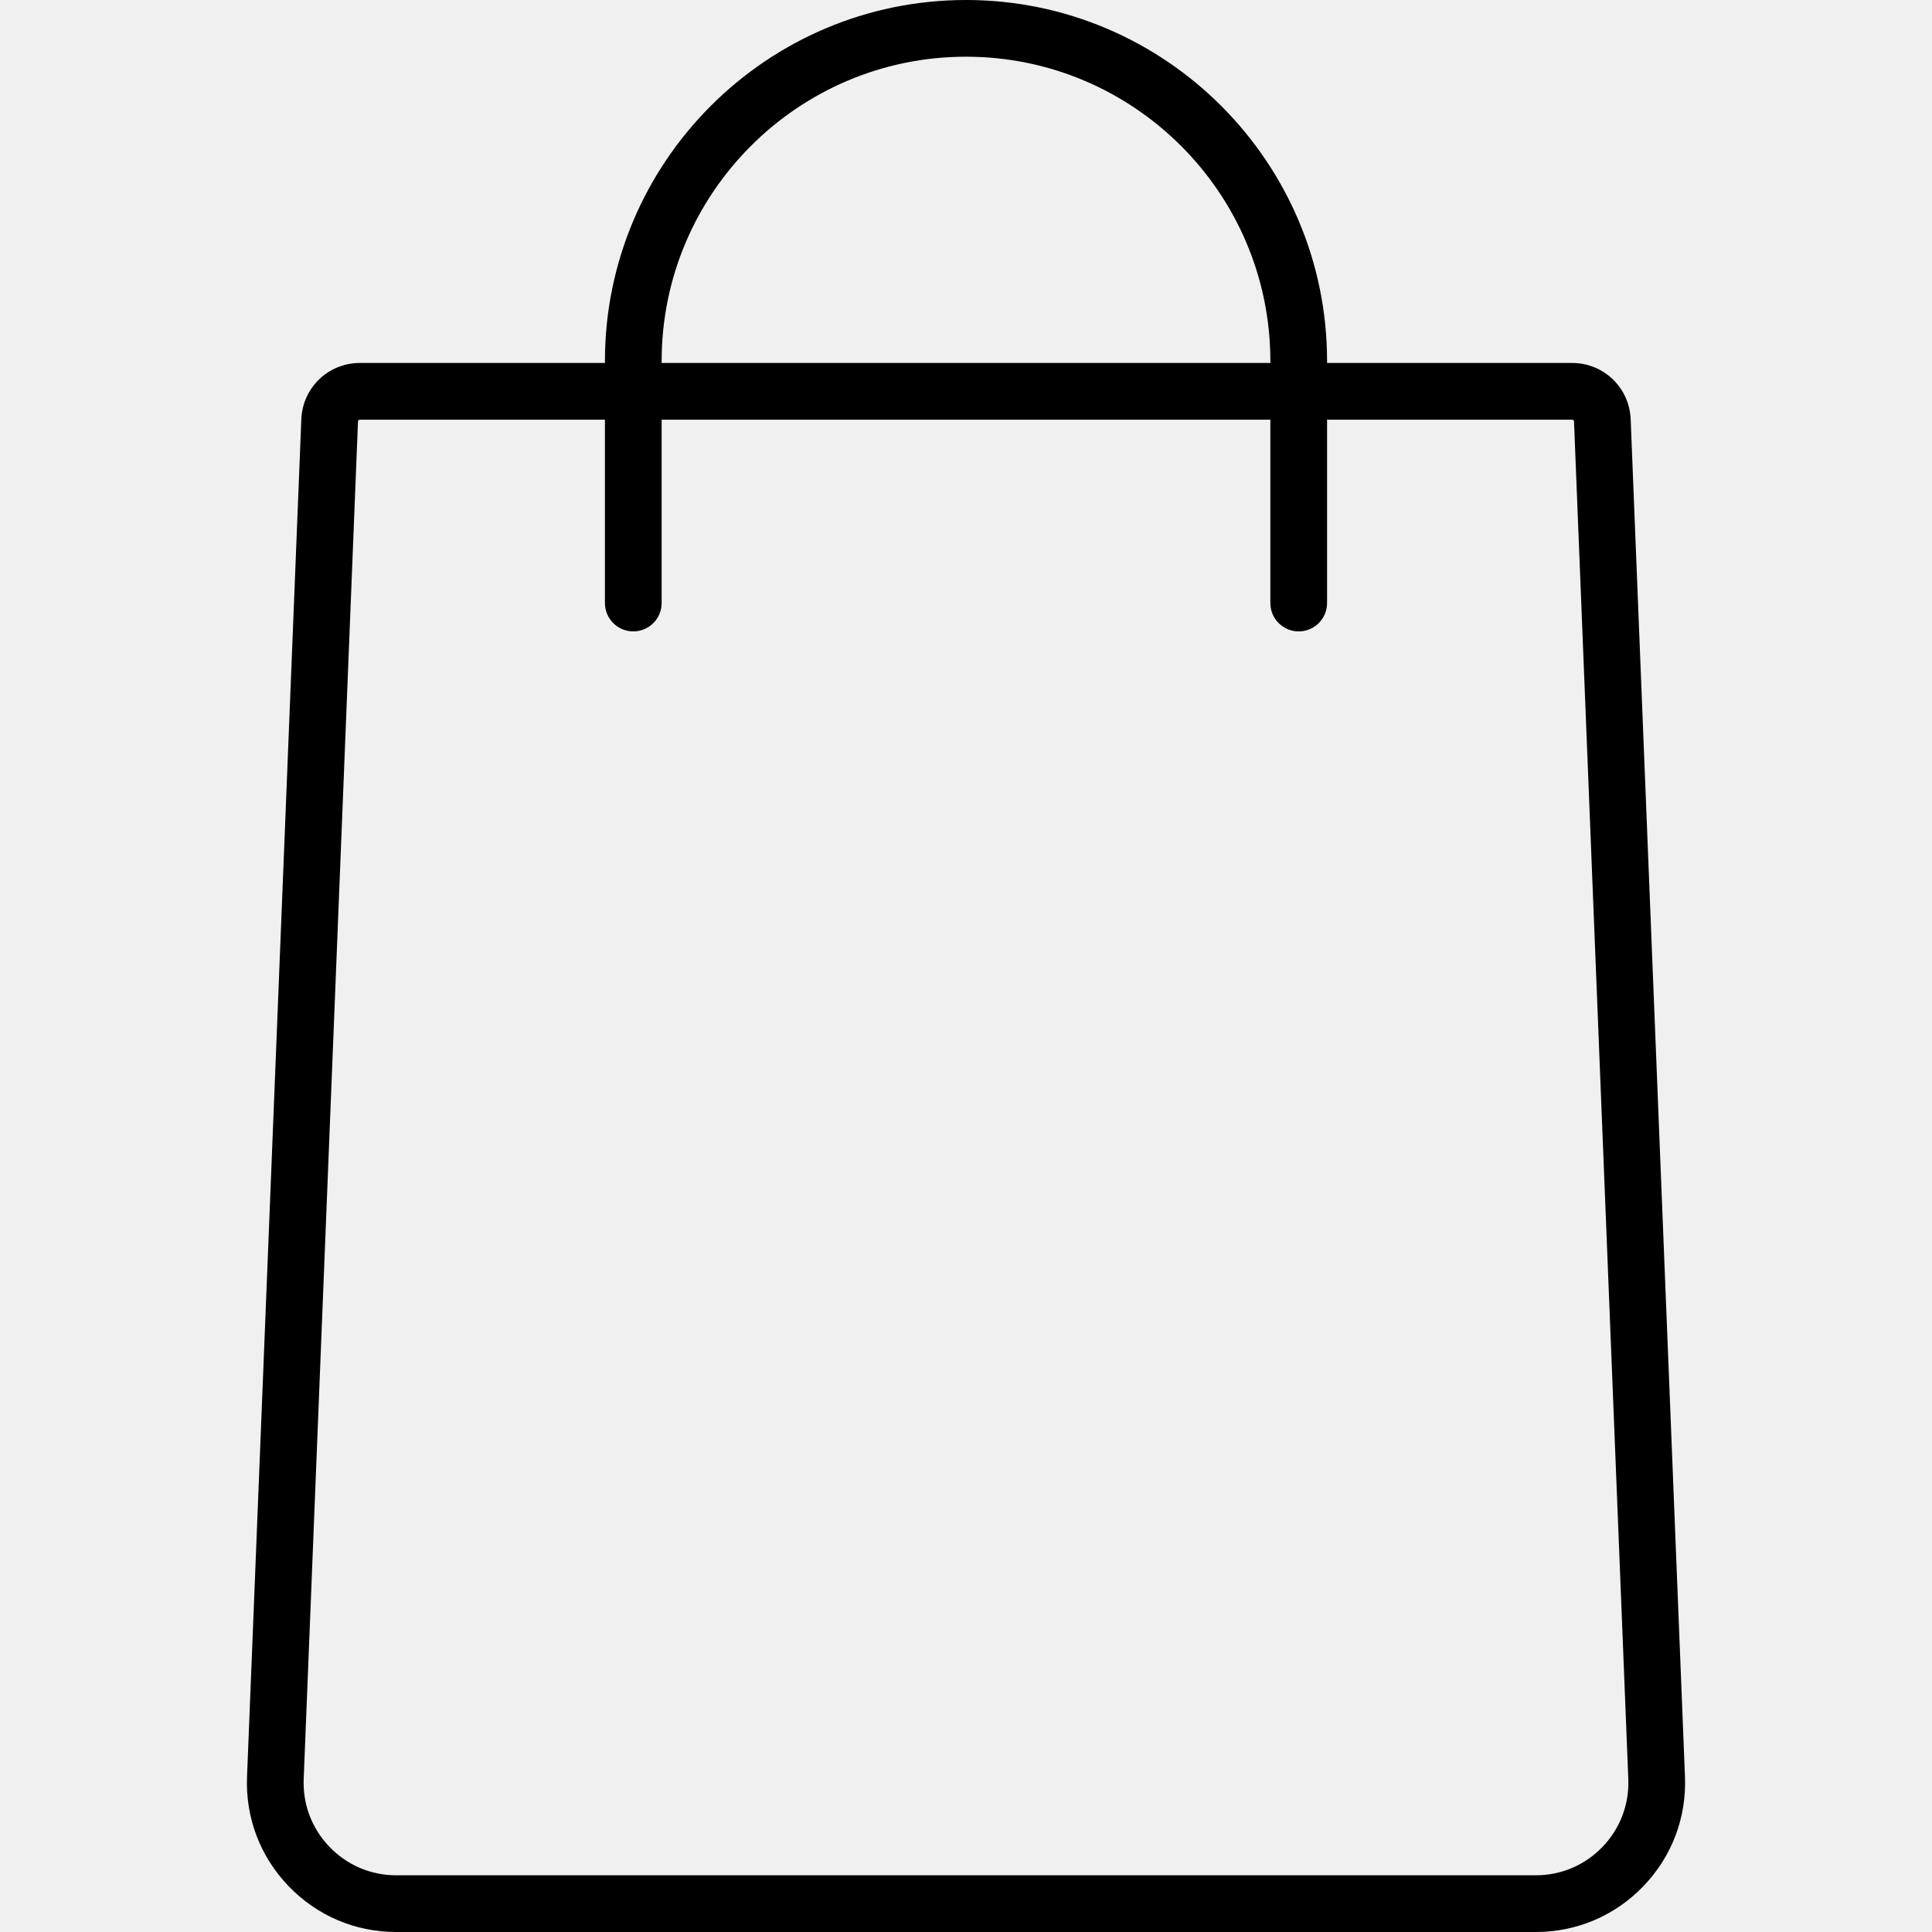
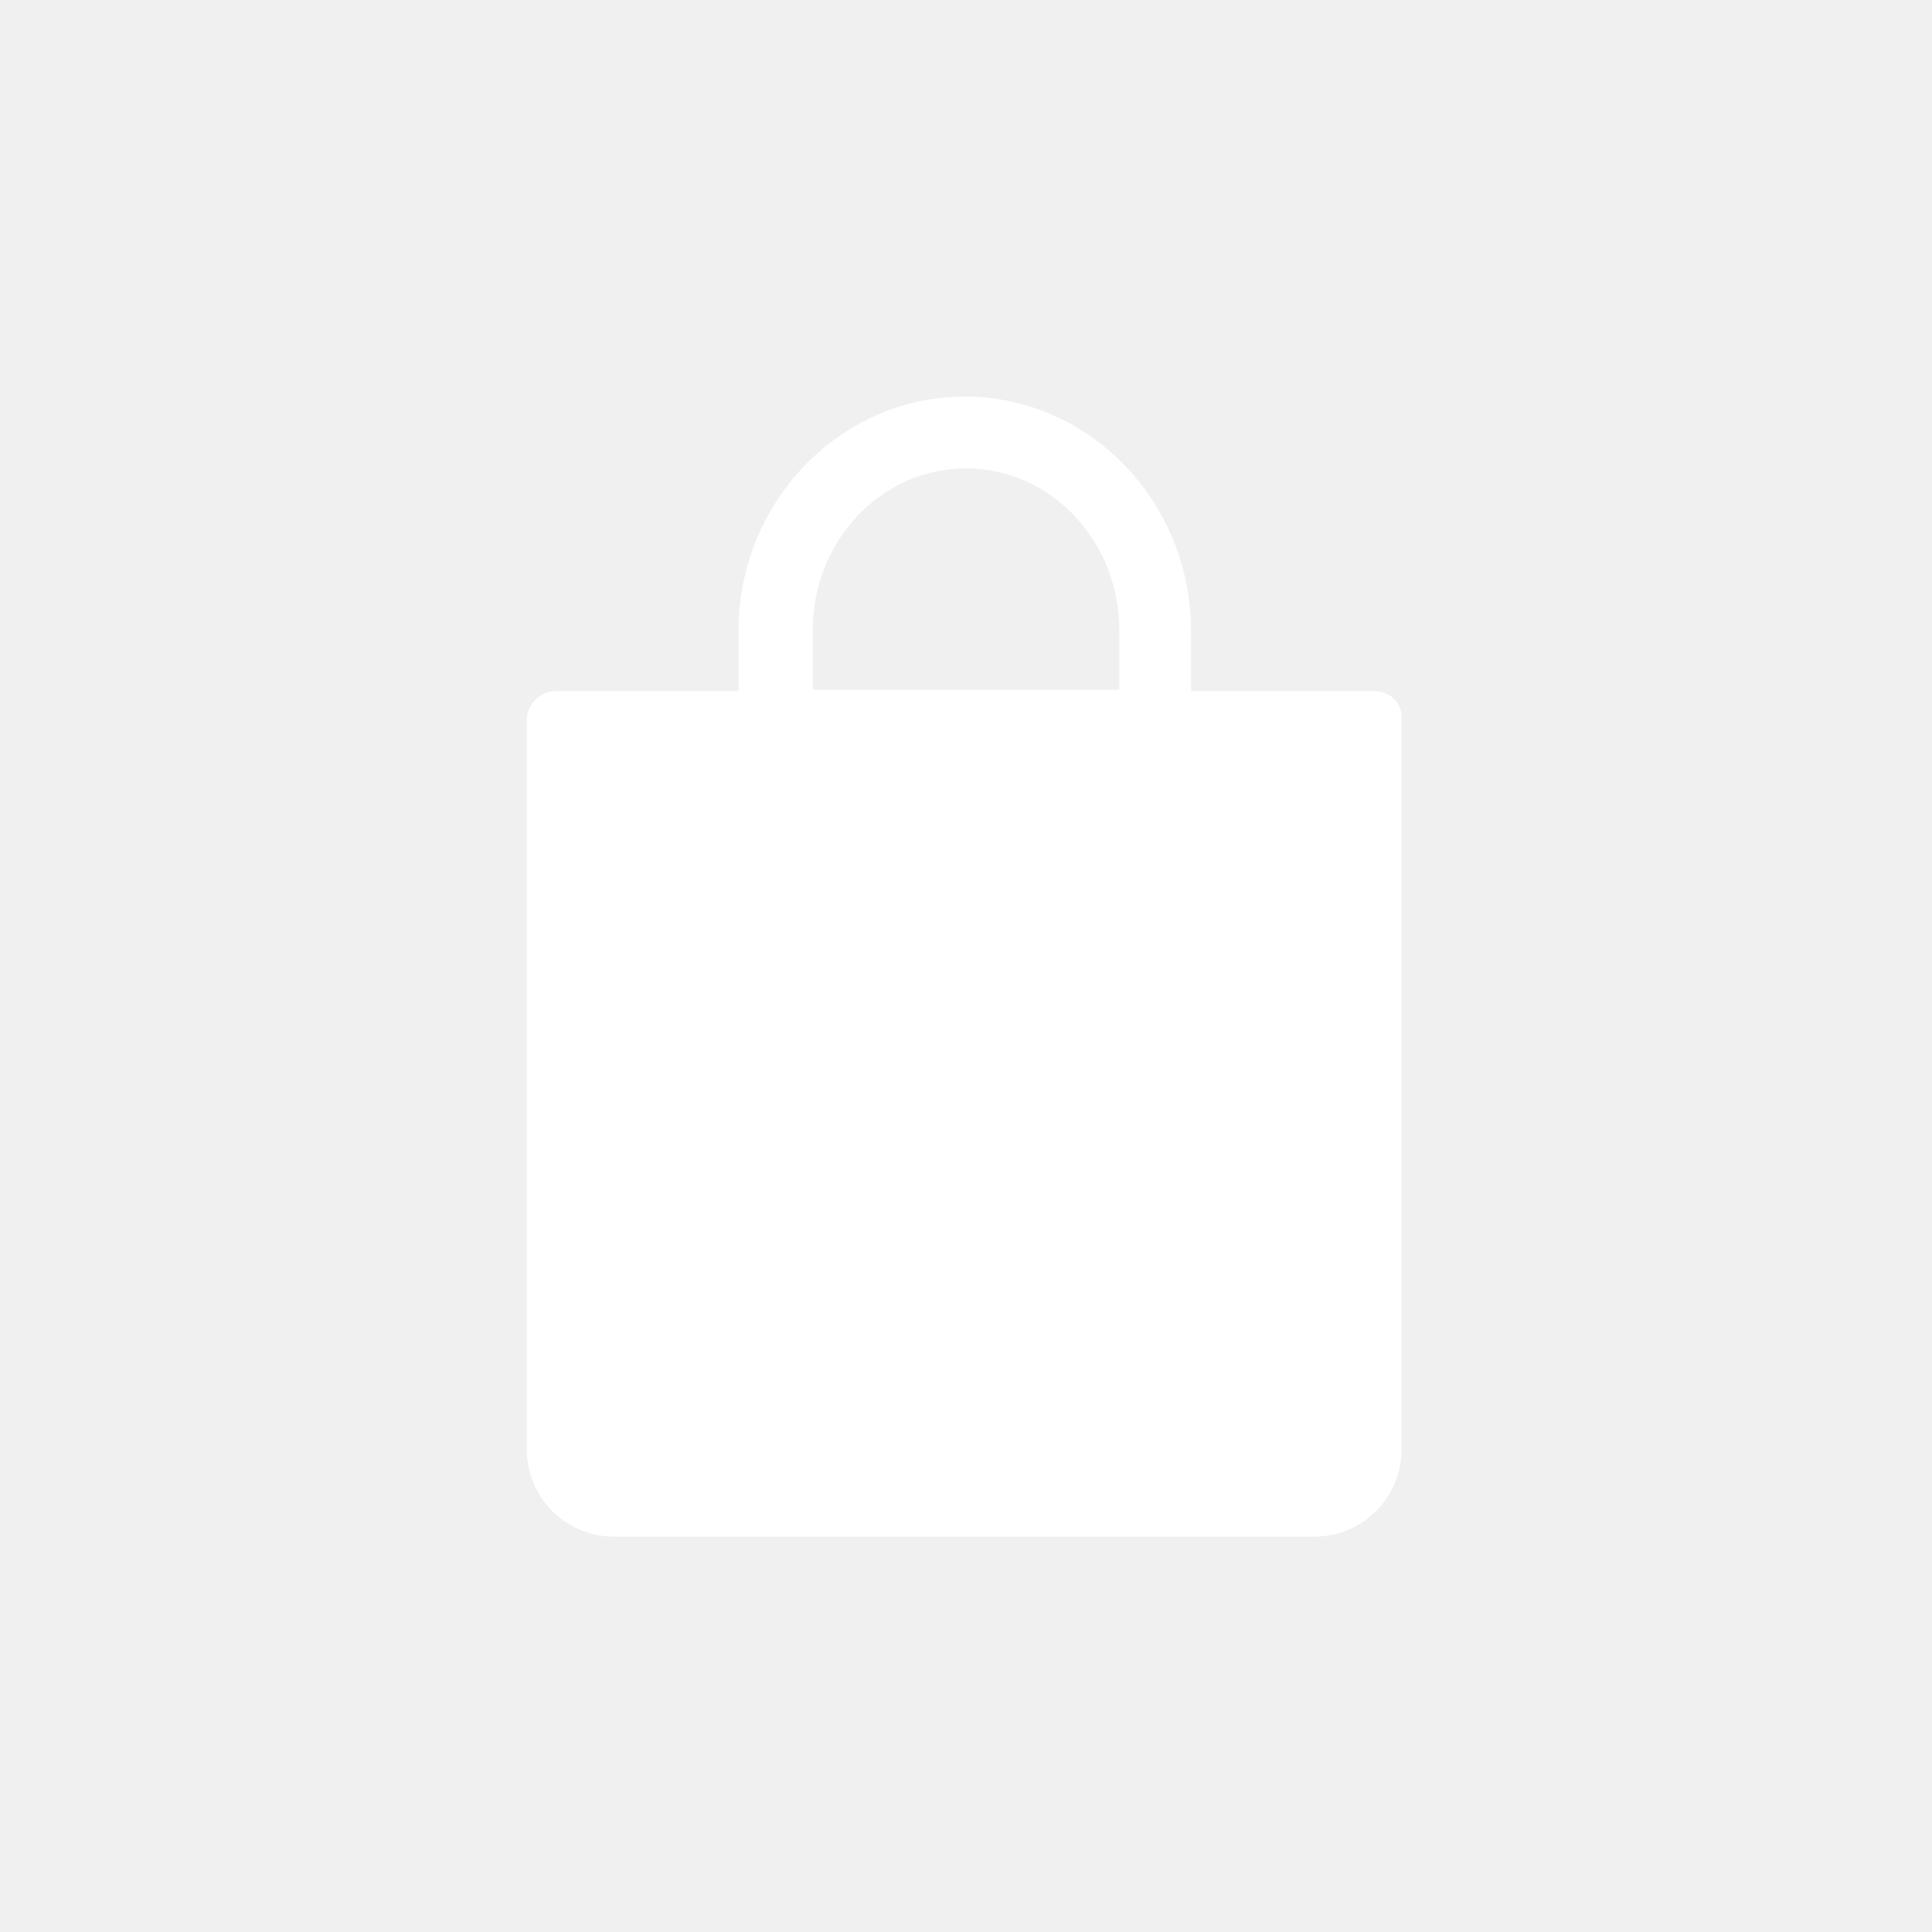
- <svg xmlns="http://www.w3.org/2000/svg" version="1.1" id="Capa_1" x="0px" y="0px" viewBox="0 0 511 511" style="enable-background:new 0 0 511 511;" xml:space="preserve">
-   <path d="M445.663,469.921l-14.362-359.041C430.968,102.537,424.165,96,415.814,96H351v-0.5C351,42.841,308.159,0,255.5,0  S160,42.841,160,95.5V96H95.187c-8.351,0-15.153,6.536-15.488,14.88L65.337,469.921c-0.434,10.842,3.468,21.122,10.985,28.946  C83.84,506.691,93.956,511,104.806,511h301.389c10.851,0,20.966-4.309,28.484-12.133  C442.195,491.042,446.097,480.763,445.663,469.921z M175,95.5c0-44.388,36.112-80.5,80.5-80.5S336,51.112,336,95.5V96H175V95.5z   M423.862,488.474c-4.663,4.853-10.938,7.526-17.667,7.526H104.806c-6.73,0-13.004-2.672-17.667-7.525  c-4.663-4.853-7.083-11.229-6.813-17.954L94.687,111.48c0.011-0.27,0.23-0.48,0.5-0.48H160v48.5c0,4.142,3.358,7.5,7.5,7.5  s7.5-3.358,7.5-7.5V111h161v48.5c0,4.142,3.358,7.5,7.5,7.5s7.5-3.358,7.5-7.5V111h64.814c0.269,0,0.488,0.21,0.499,0.48  l14.362,359.041C430.944,477.245,428.524,483.621,423.862,488.474z" />
-   <g>
- </g>
-   <g>
- </g>
-   <g>
- </g>
-   <g>
- </g>
-   <g>
- </g>
-   <g>
- </g>
-   <g>
- </g>
-   <g>
- </g>
-   <g>
- </g>
-   <g>
- </g>
-   <g>
- </g>
-   <g>
- </g>
-   <g>
- </g>
-   <g>
- </g>
-   <g>
- </g>
+ <svg xmlns="http://www.w3.org/2000/svg" width="752pt" height="752pt" version="1.1" viewBox="0 0 752 752">
+   <path d="m534.65 268.97h-71.039v-23.207c0-50.672-39.781-91.402-88.086-91.402-48.305 0-88.086 40.727-88.086 91.402v23.207h-71.039c-6.156 0-11.367 5.211-11.367 11.367v283.68c0 18.941 15.156 34.098 34.098 34.098h272.31c18.941 0 34.098-15.156 34.098-34.098l0.004-283.68c0.473-6.633-4.262-11.367-10.891-11.367zm-218.32-23.68c0-34.57 26.52-62.984 59.672-62.984s59.672 28.414 59.672 62.984v23.207h-119.34z" fill="#fff" />
</svg>
